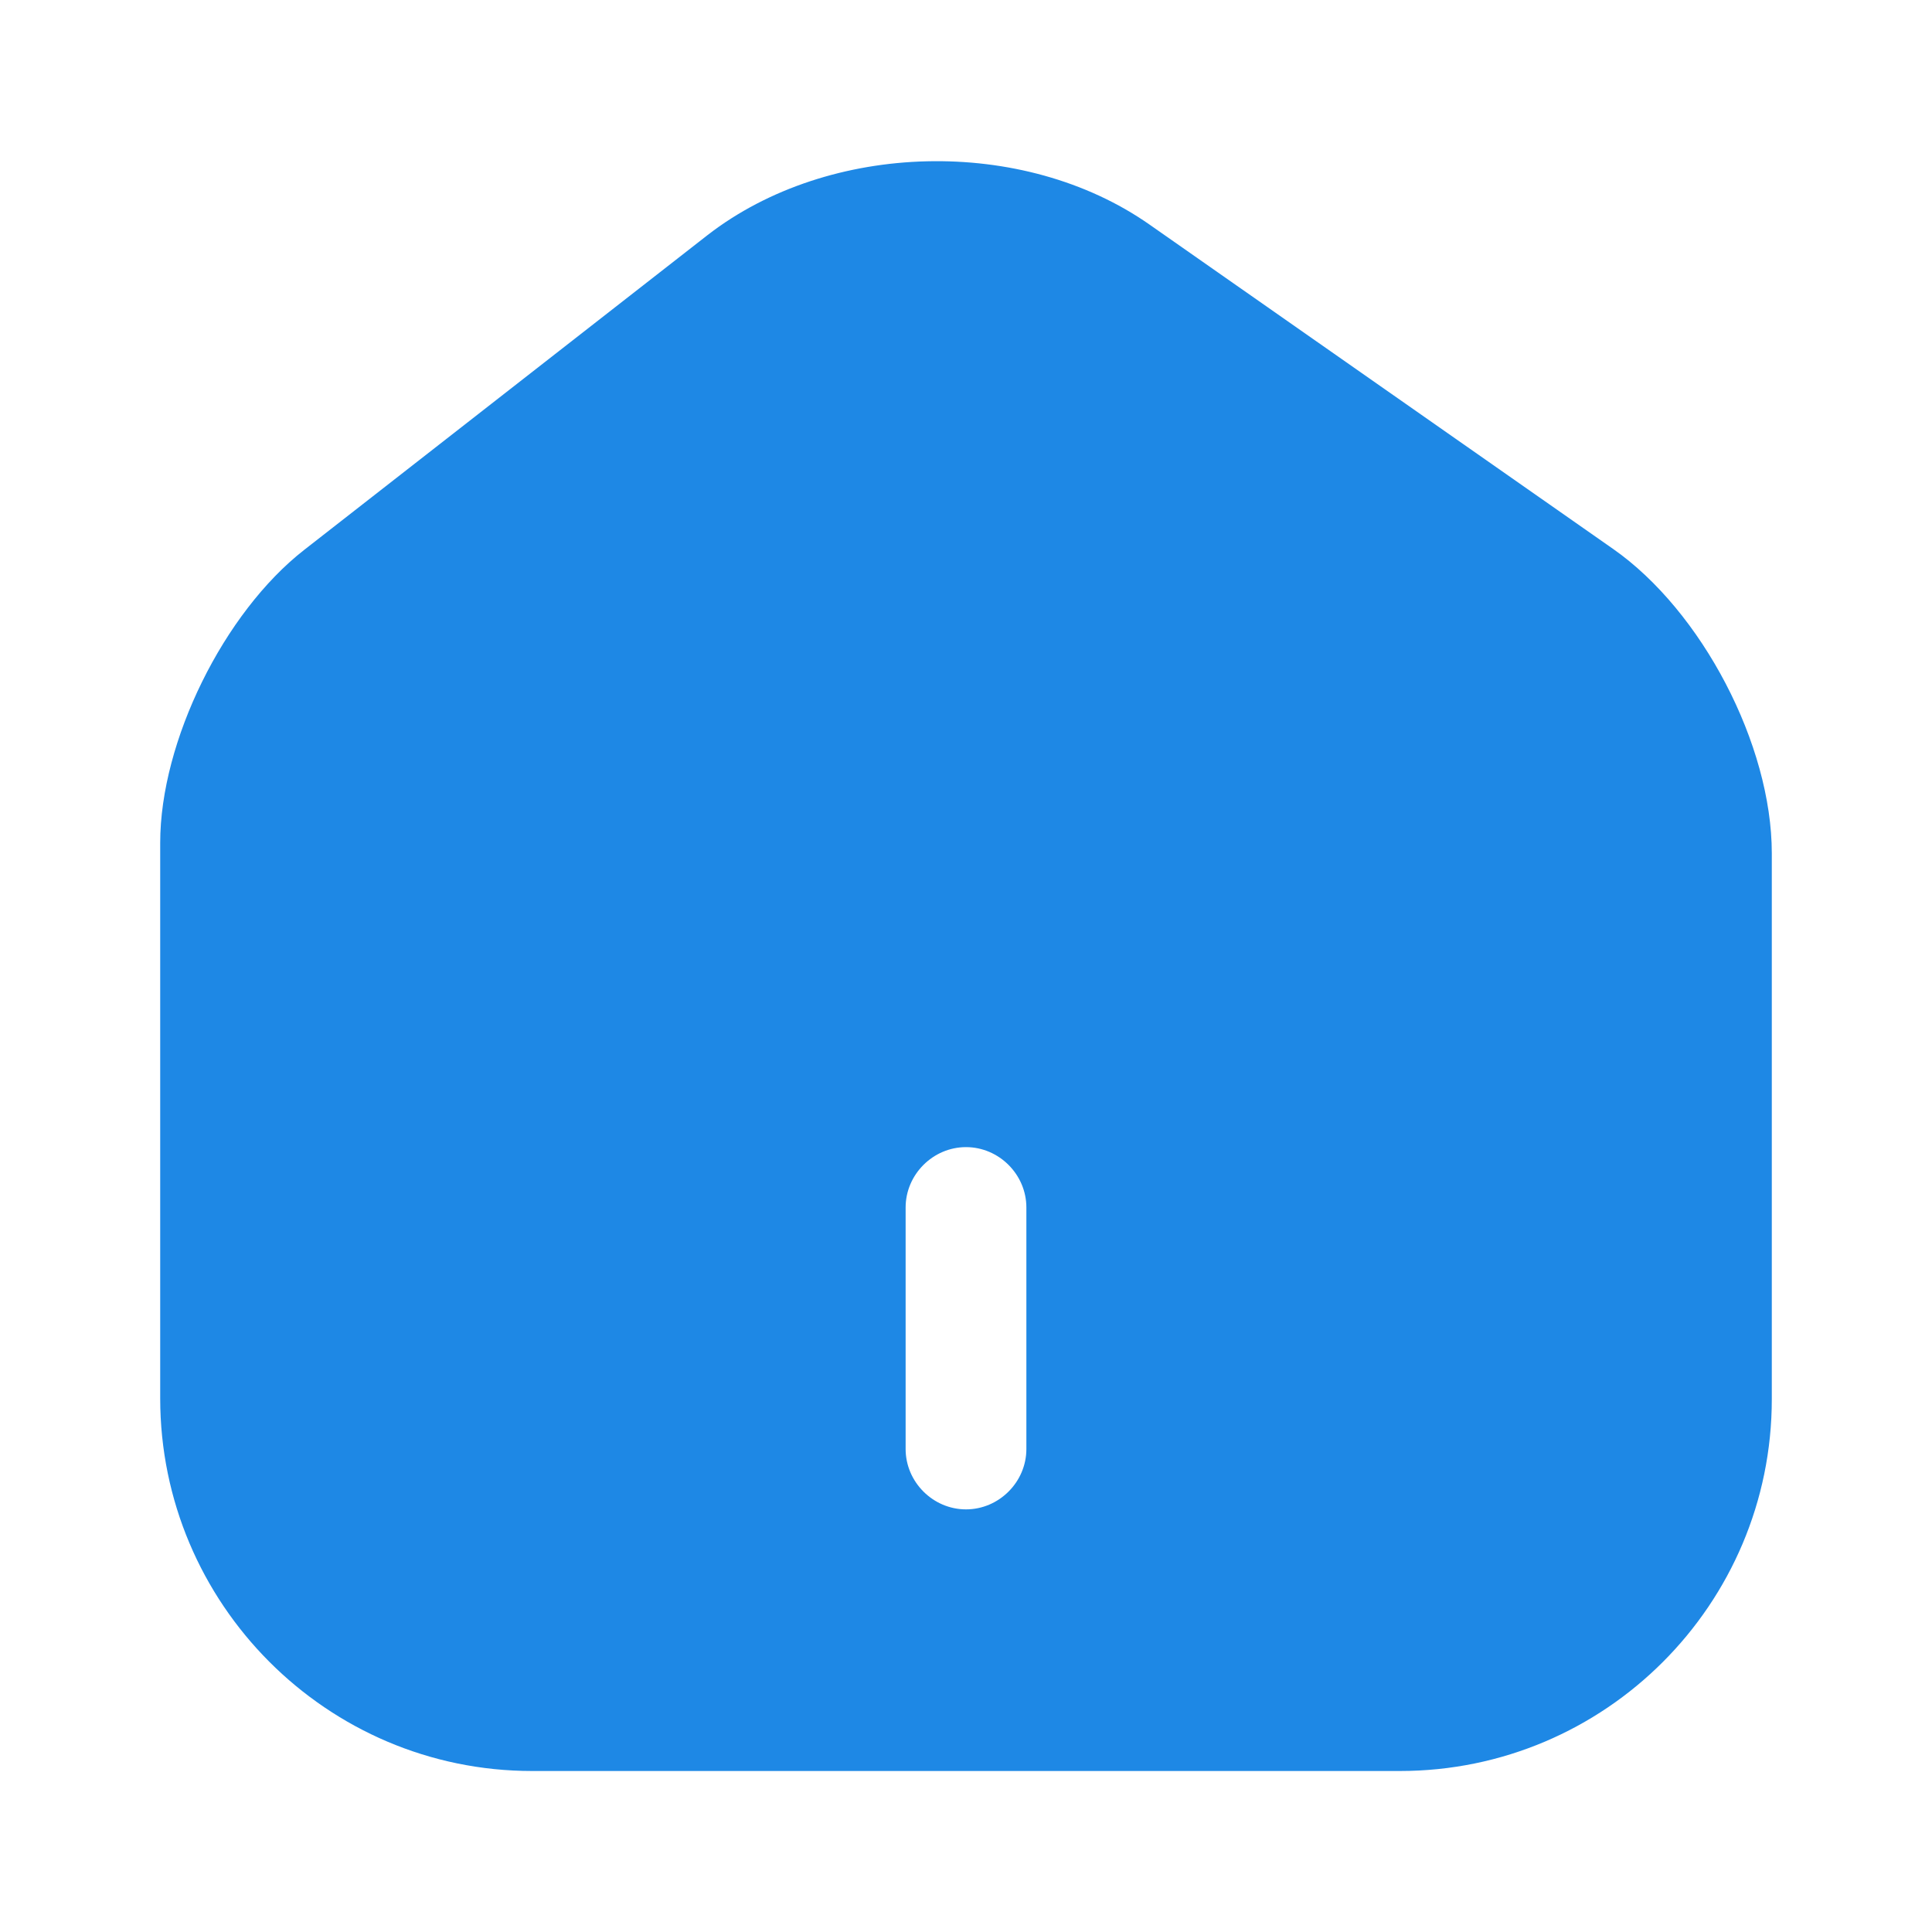
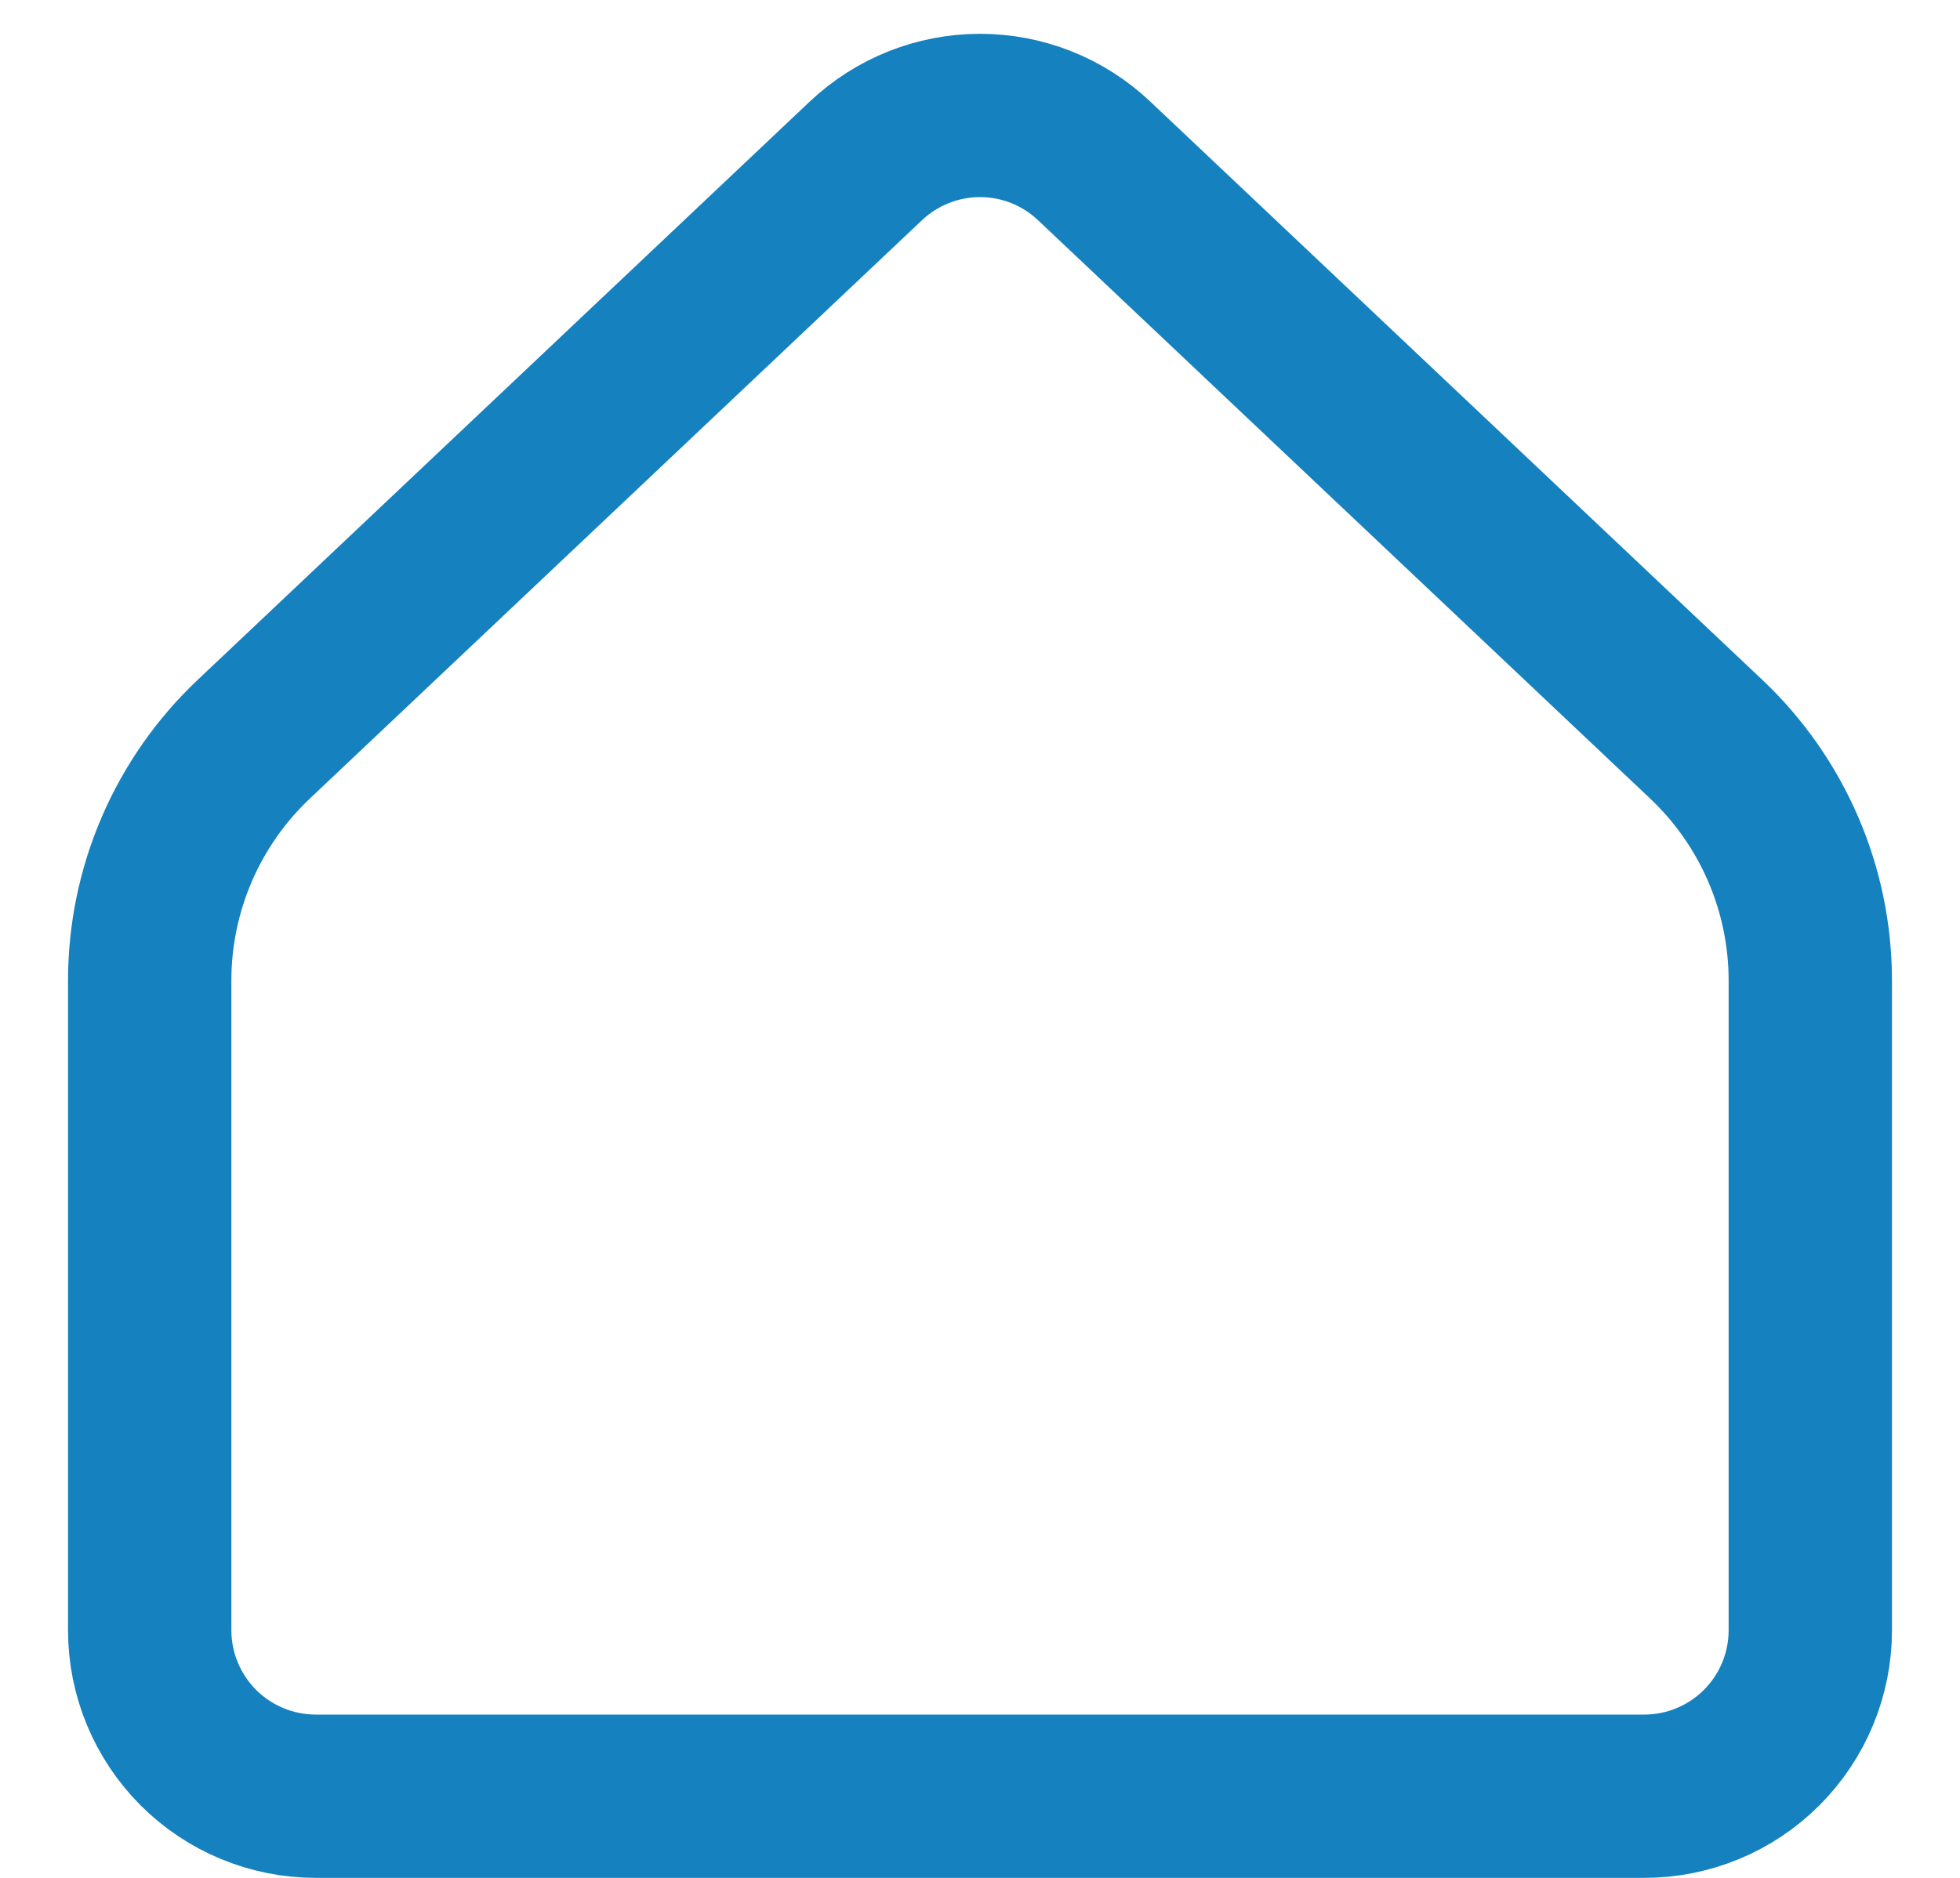
- <svg xmlns="http://www.w3.org/2000/svg" width="24" height="24" viewBox="0 0 24 24" fill="none">
-   <path d="M20.04 6.82L14.28 2.79C12.71 1.69 10.3 1.75 8.79 2.92L3.78 6.83C2.78 7.61 1.99 9.21 1.99 10.47V17.37C1.99 19.92 4.06 22 6.61 22H17.39C19.94 22 22.01 19.93 22.01 17.38V10.6C22.01 9.25 21.14 7.59 20.04 6.82ZM12.75 18C12.75 18.41 12.41 18.75 12 18.75C11.59 18.75 11.25 18.41 11.25 18V15C11.25 14.59 11.59 14.25 12 14.25C12.41 14.25 12.75 14.59 12.75 15V18Z" fill="#1E88E5" />
+ <svg xmlns="http://www.w3.org/2000/svg" width="24" height="23" viewBox="0 0 24 23" fill="none">
+   <path d="M22.167 19.967V12.01C22.167 11.457 22.054 10.909 21.835 10.401C21.616 9.892 21.295 9.434 20.893 9.054L13.397 1.97C13.02 1.613 12.52 1.414 12 1.414C11.481 1.414 10.981 1.613 10.603 1.97L3.107 9.054C2.705 9.434 2.384 9.892 2.165 10.401C1.946 10.909 1.833 11.457 1.833 12.01V19.967C1.833 20.506 2.048 21.023 2.429 21.405C2.81 21.786 3.328 22 3.867 22H20.134C20.673 22 21.19 21.786 21.571 21.405C21.953 21.023 22.167 20.506 22.167 19.967Z" stroke="#1581BF" stroke-width="2" stroke-linecap="round" stroke-linejoin="round" />
</svg>
